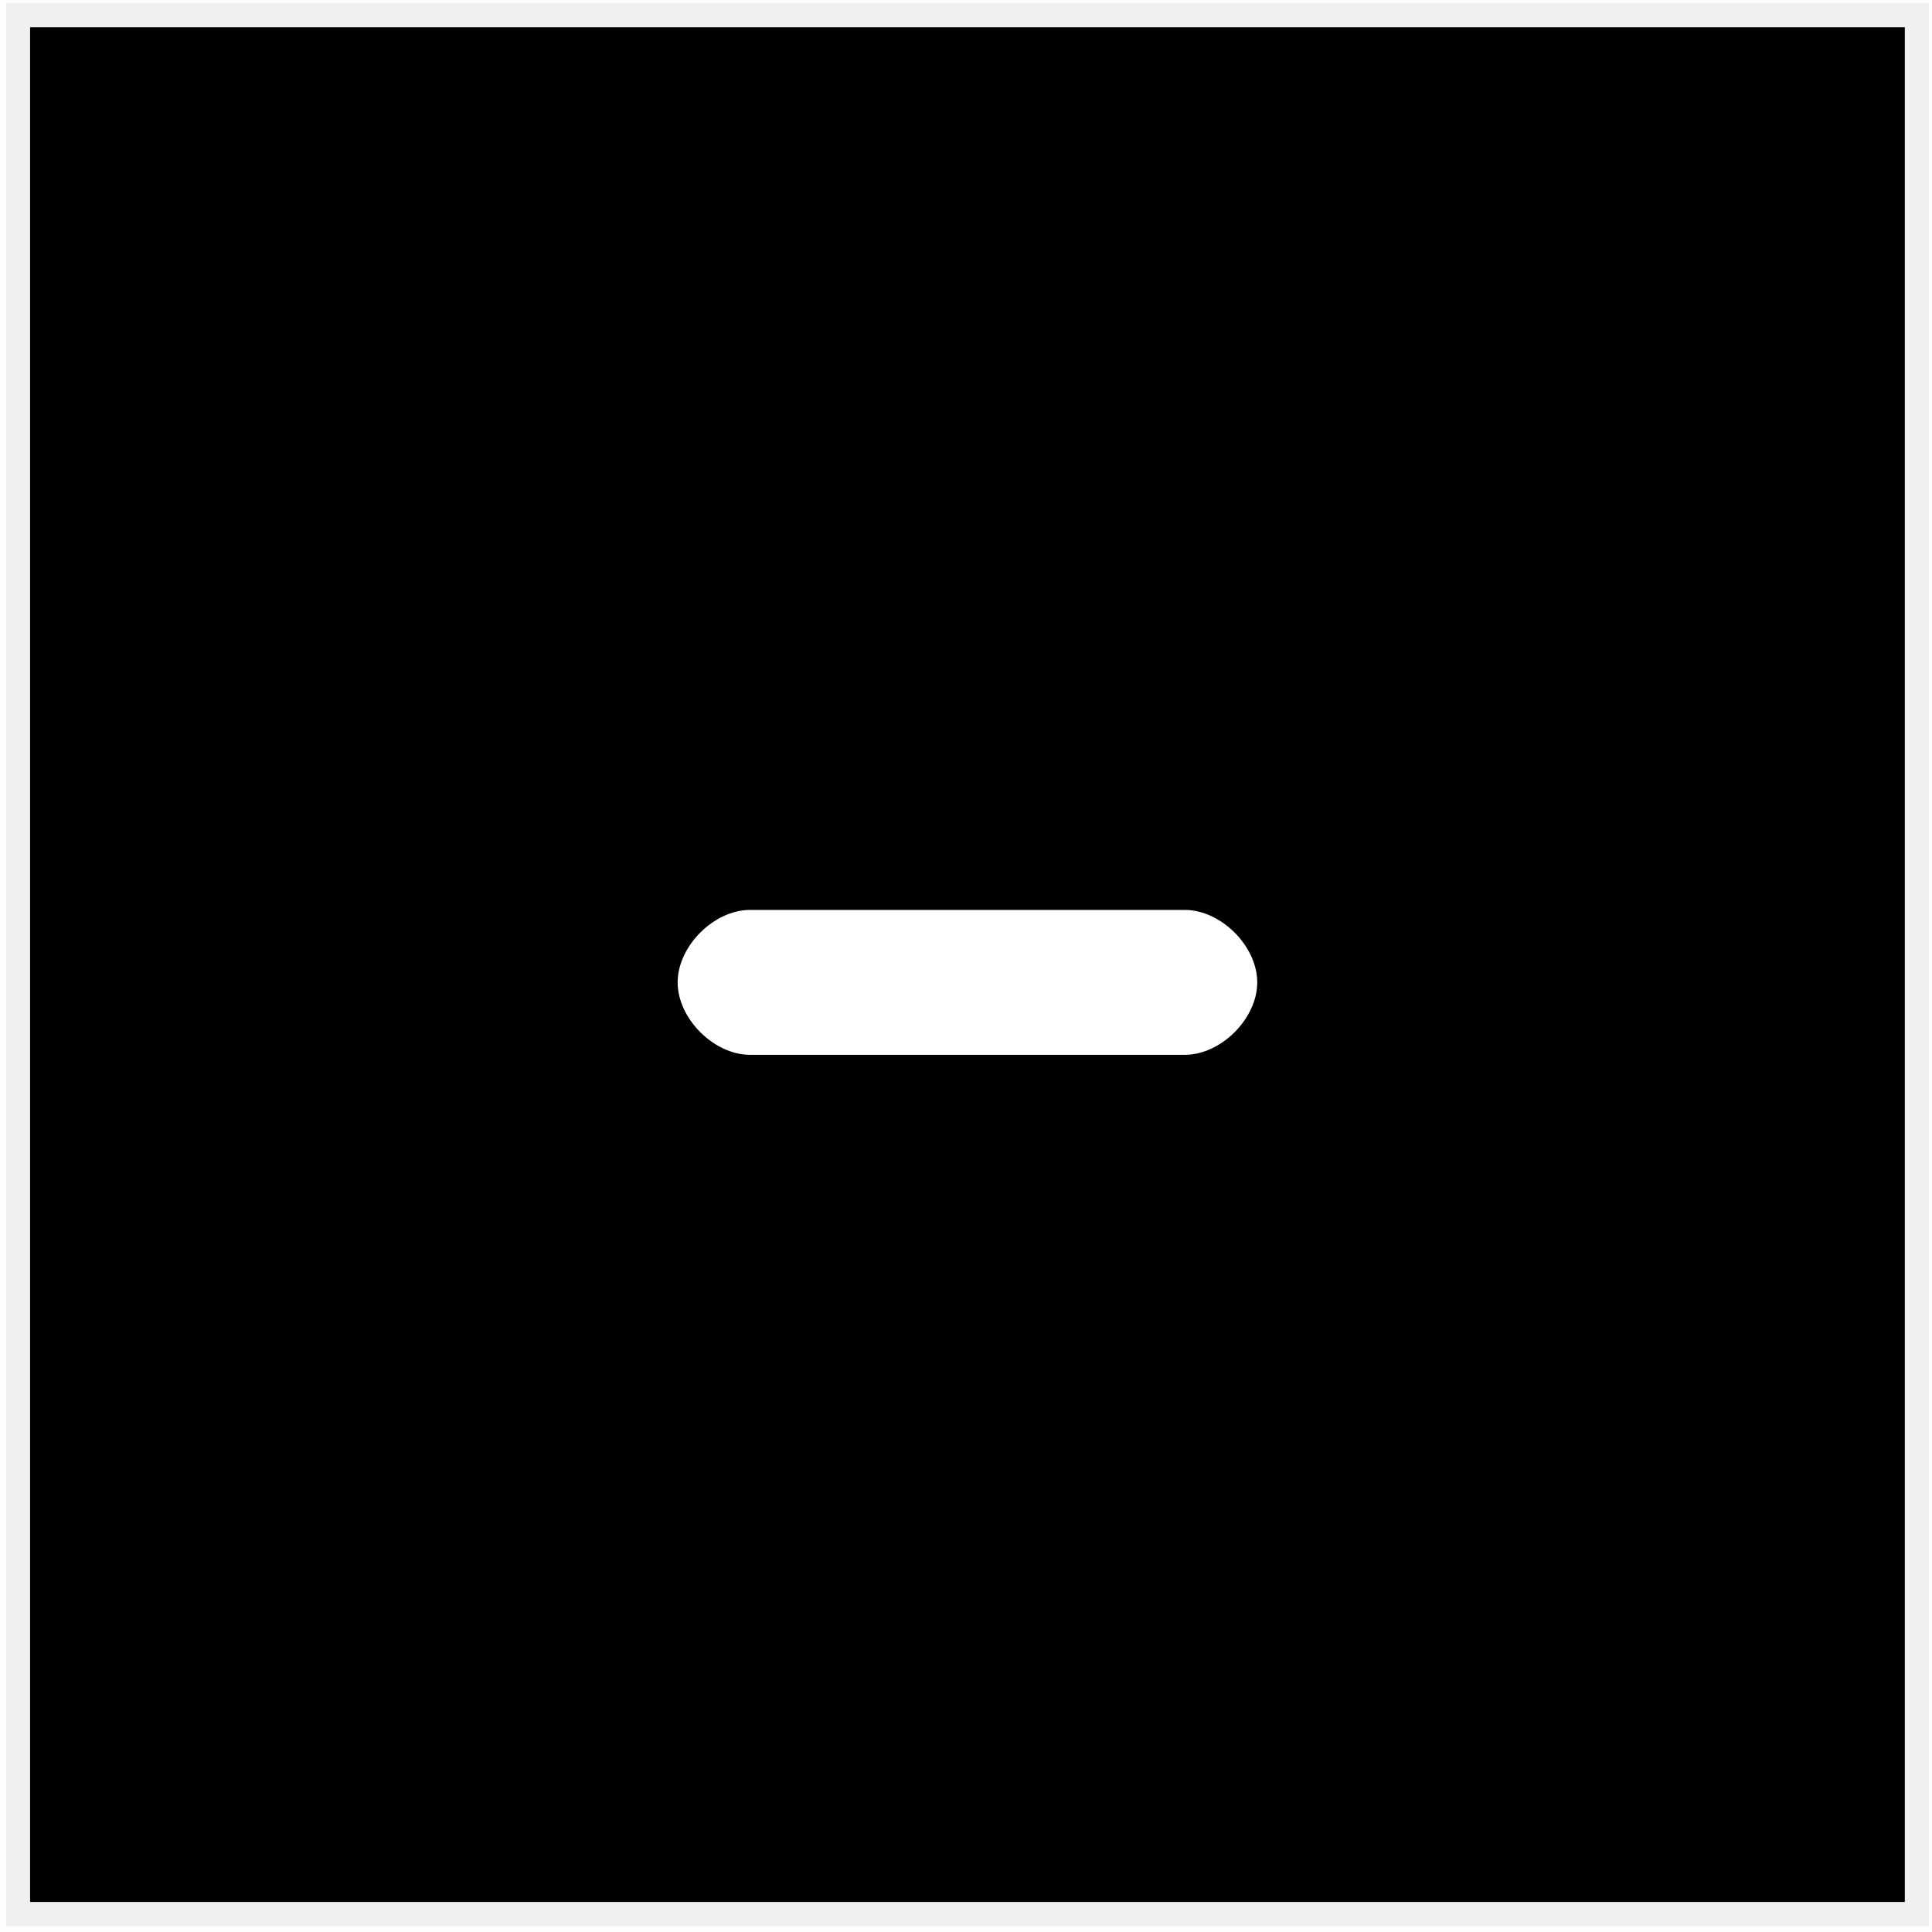
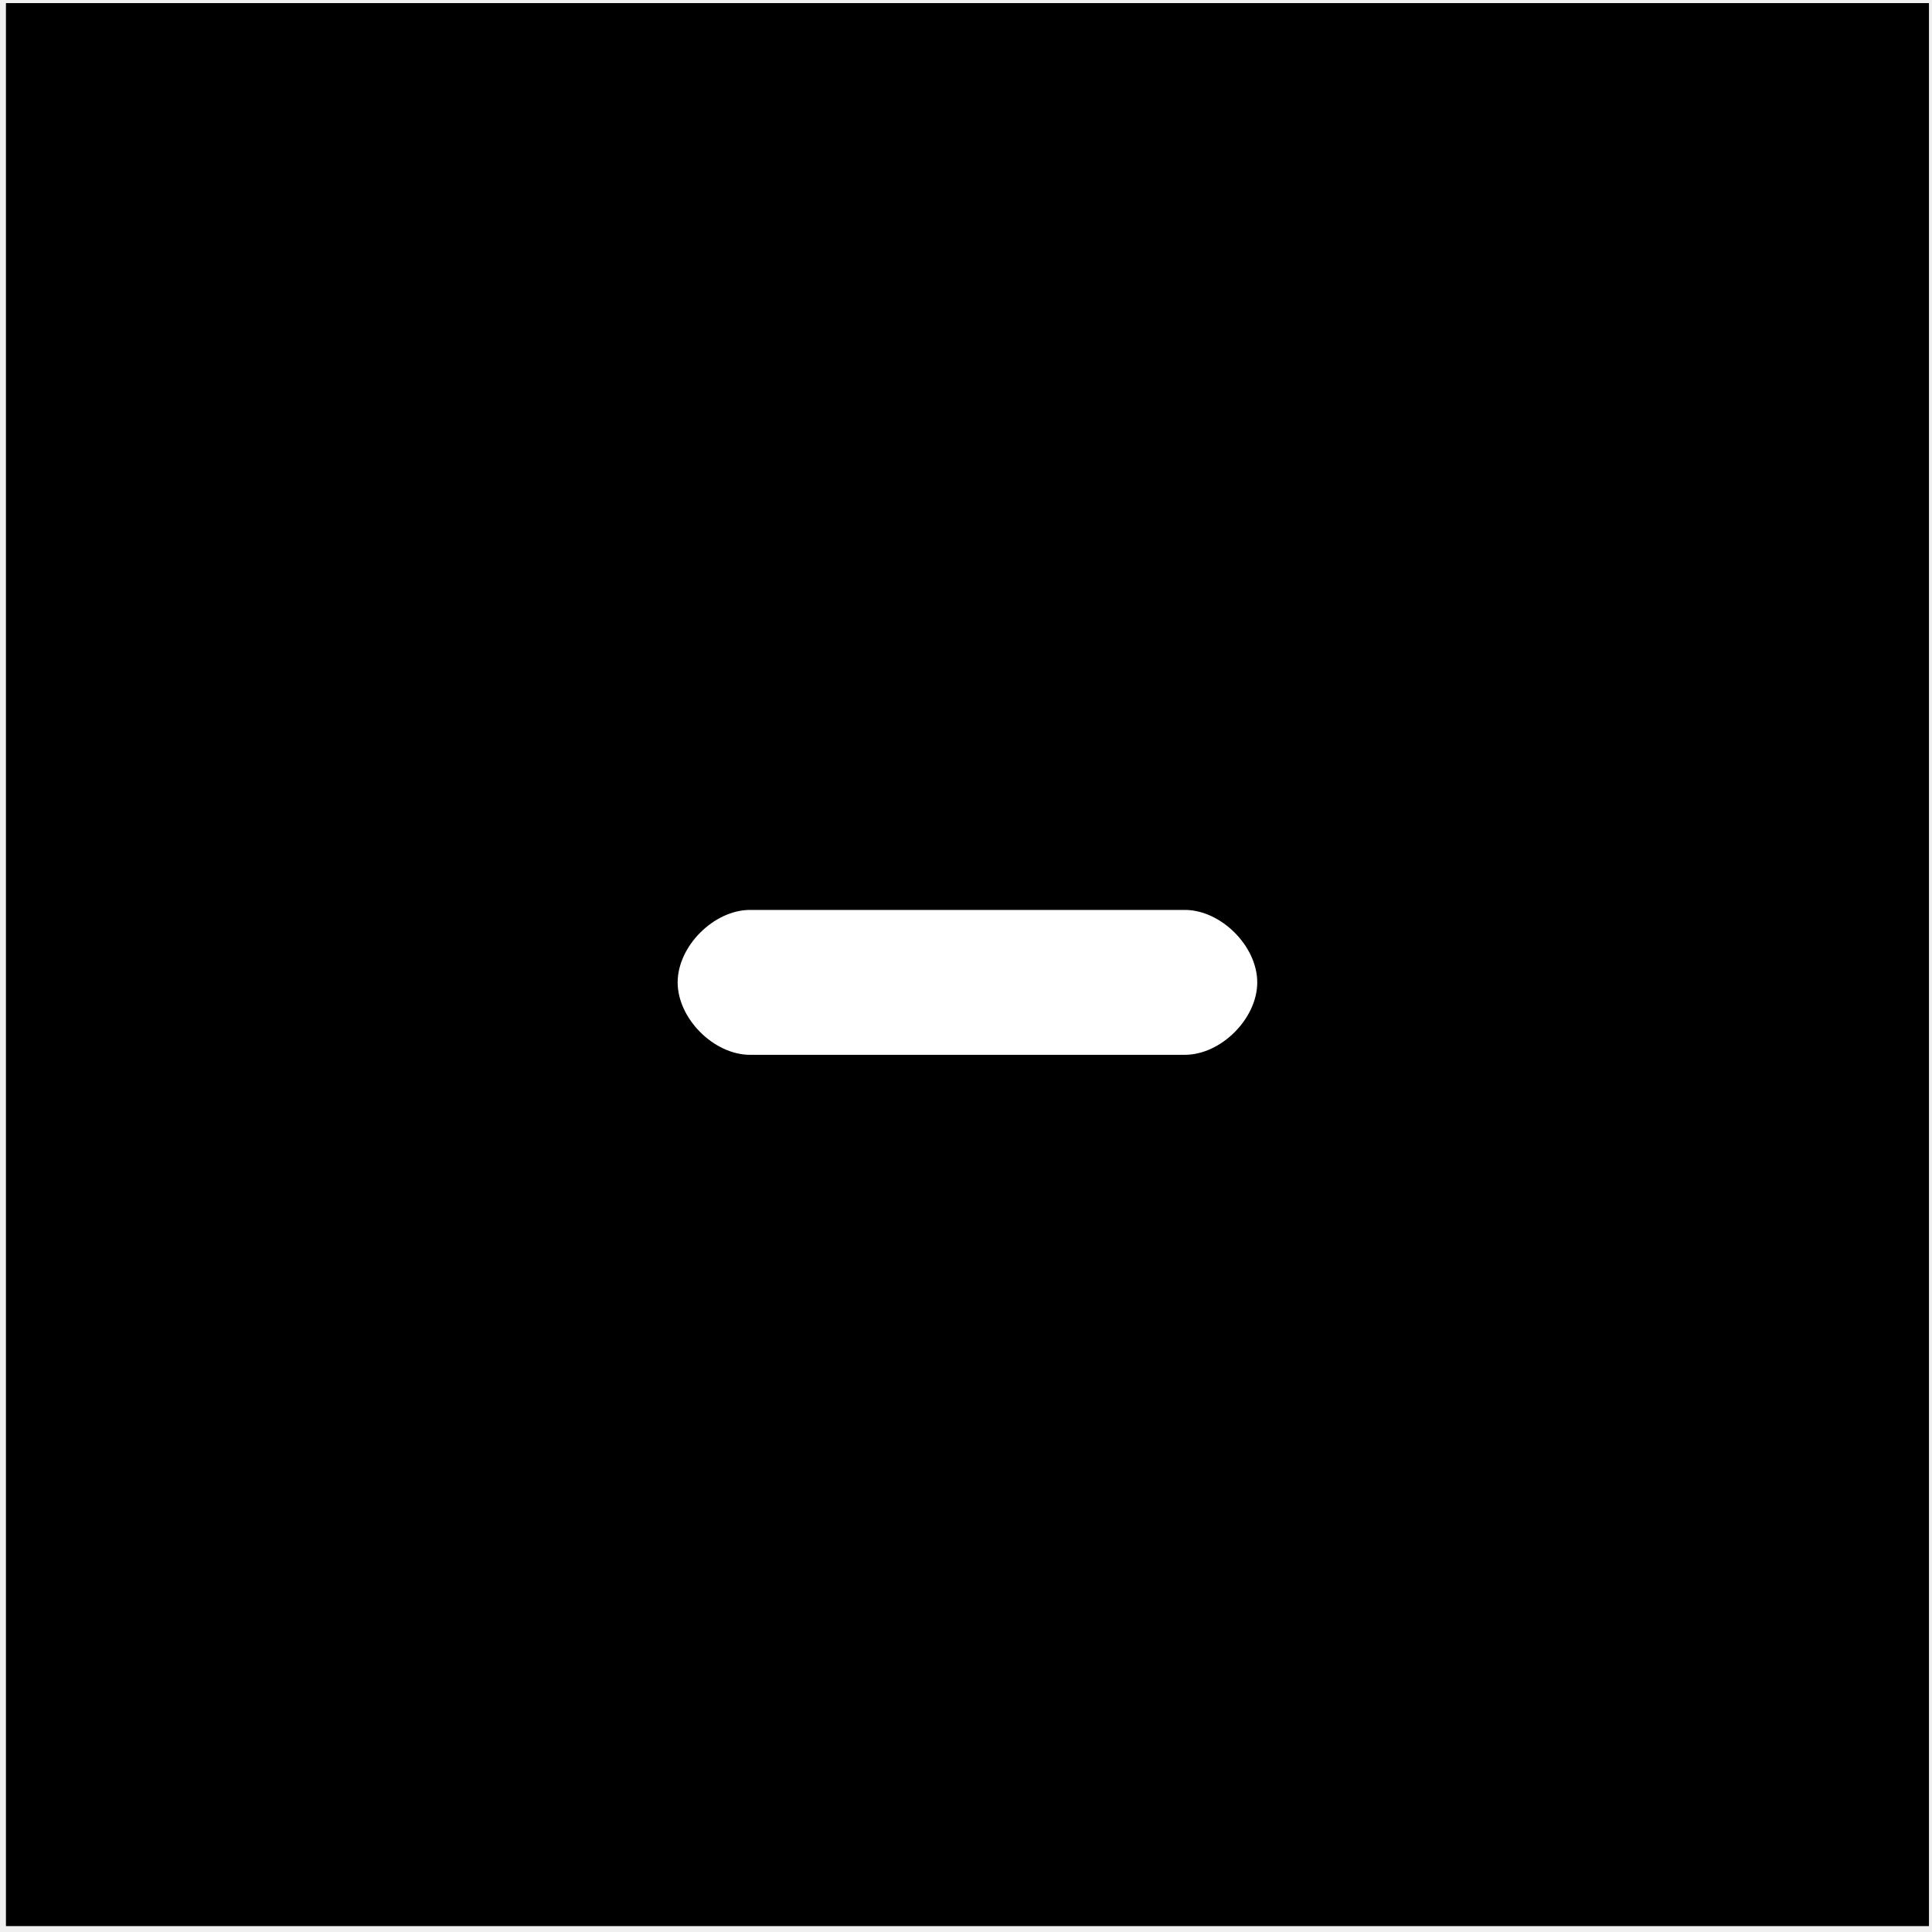
<svg xmlns="http://www.w3.org/2000/svg" width="40" height="40" viewBox="0 0 40 40" version="1.1" id="svg4" style="fill:#333333">
  <defs id="defs8" />
-   <rect style="fill:#000000;fill-opacity:1;stroke:#ffffff;stroke-opacity:0.941" id="rect817" width="39.814" height="39.814" x="0.123" y="0.064" />
+   <rect style="fill:#000000;fill-opacity:1;stroke:none;stroke-opacity:0.941" id="rect817" width="39.814" height="39.814" x="0.123" y="0.064" />
  <path d="m 15.53,18.839 c -0.75,0 -1.5,0.75 -1.5,1.5 0,0.75 0.75,1.5 1.5,1.5 h 9 c 0.75,0 1.5,-0.75 1.5,-1.5 0,-0.75 -0.75,-1.5 -1.5,-1.5 z" id="path2" style="fill:#ffffff;fill-opacity:1" />
</svg>
